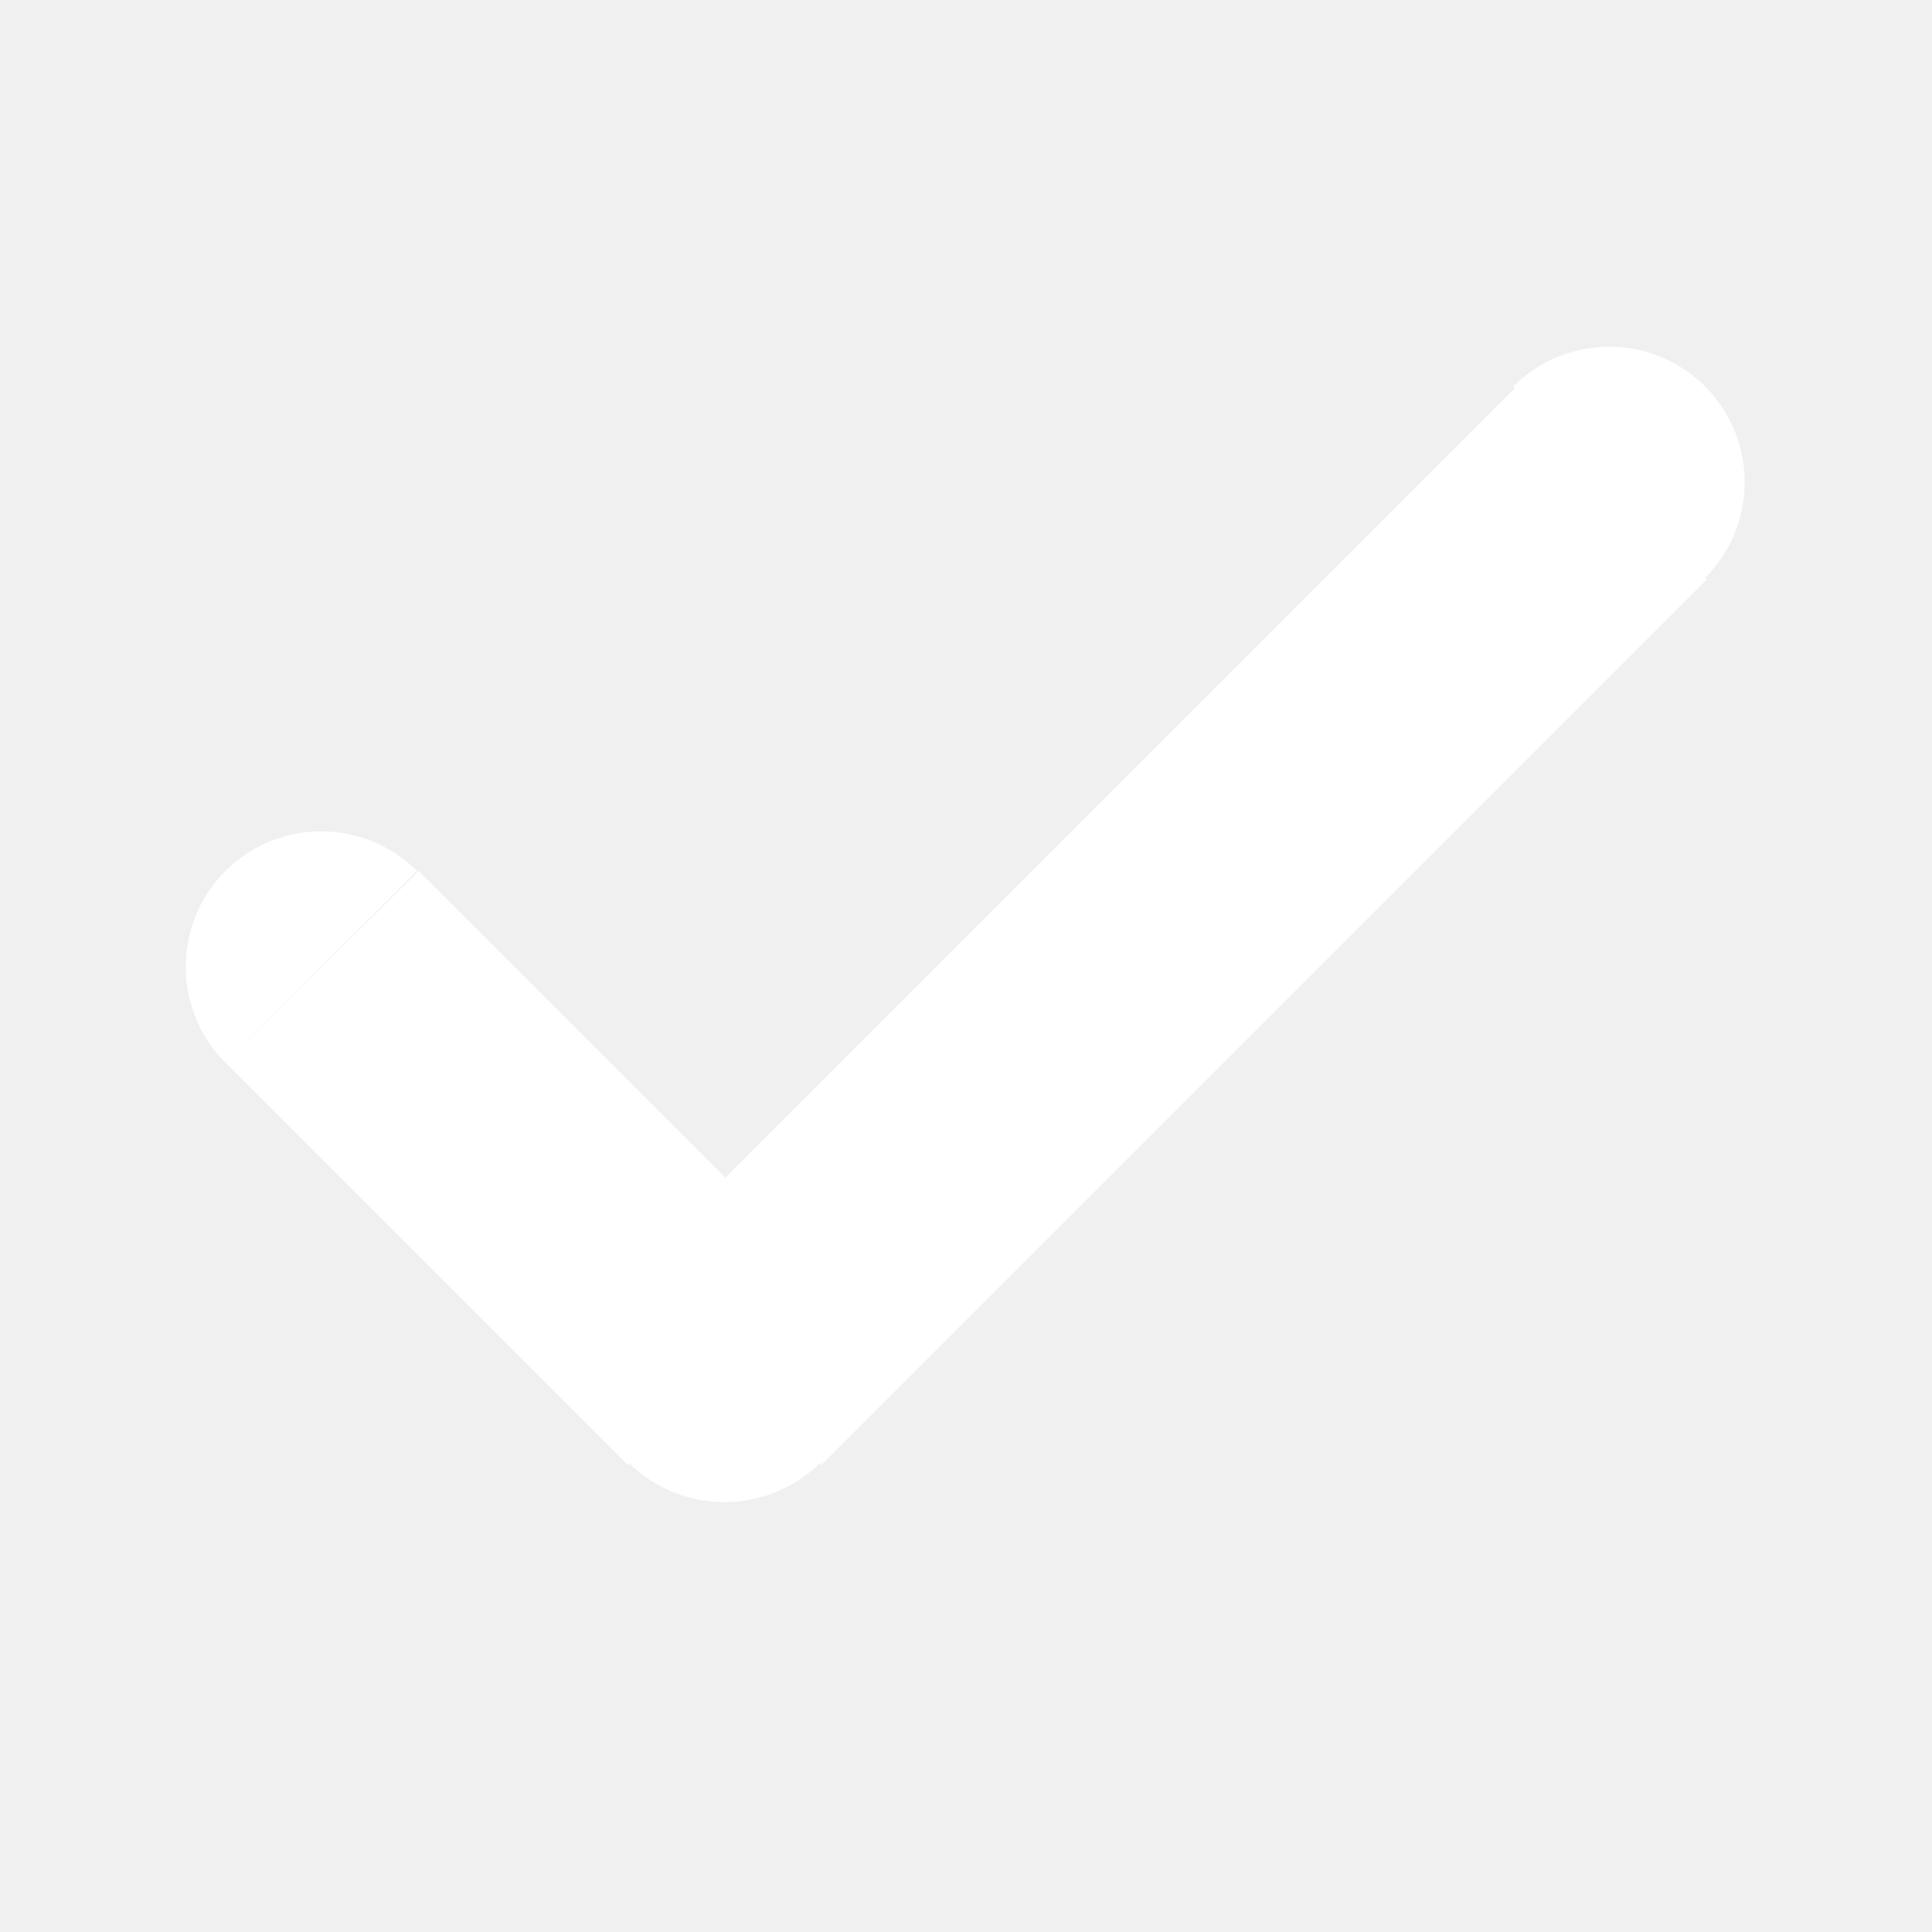
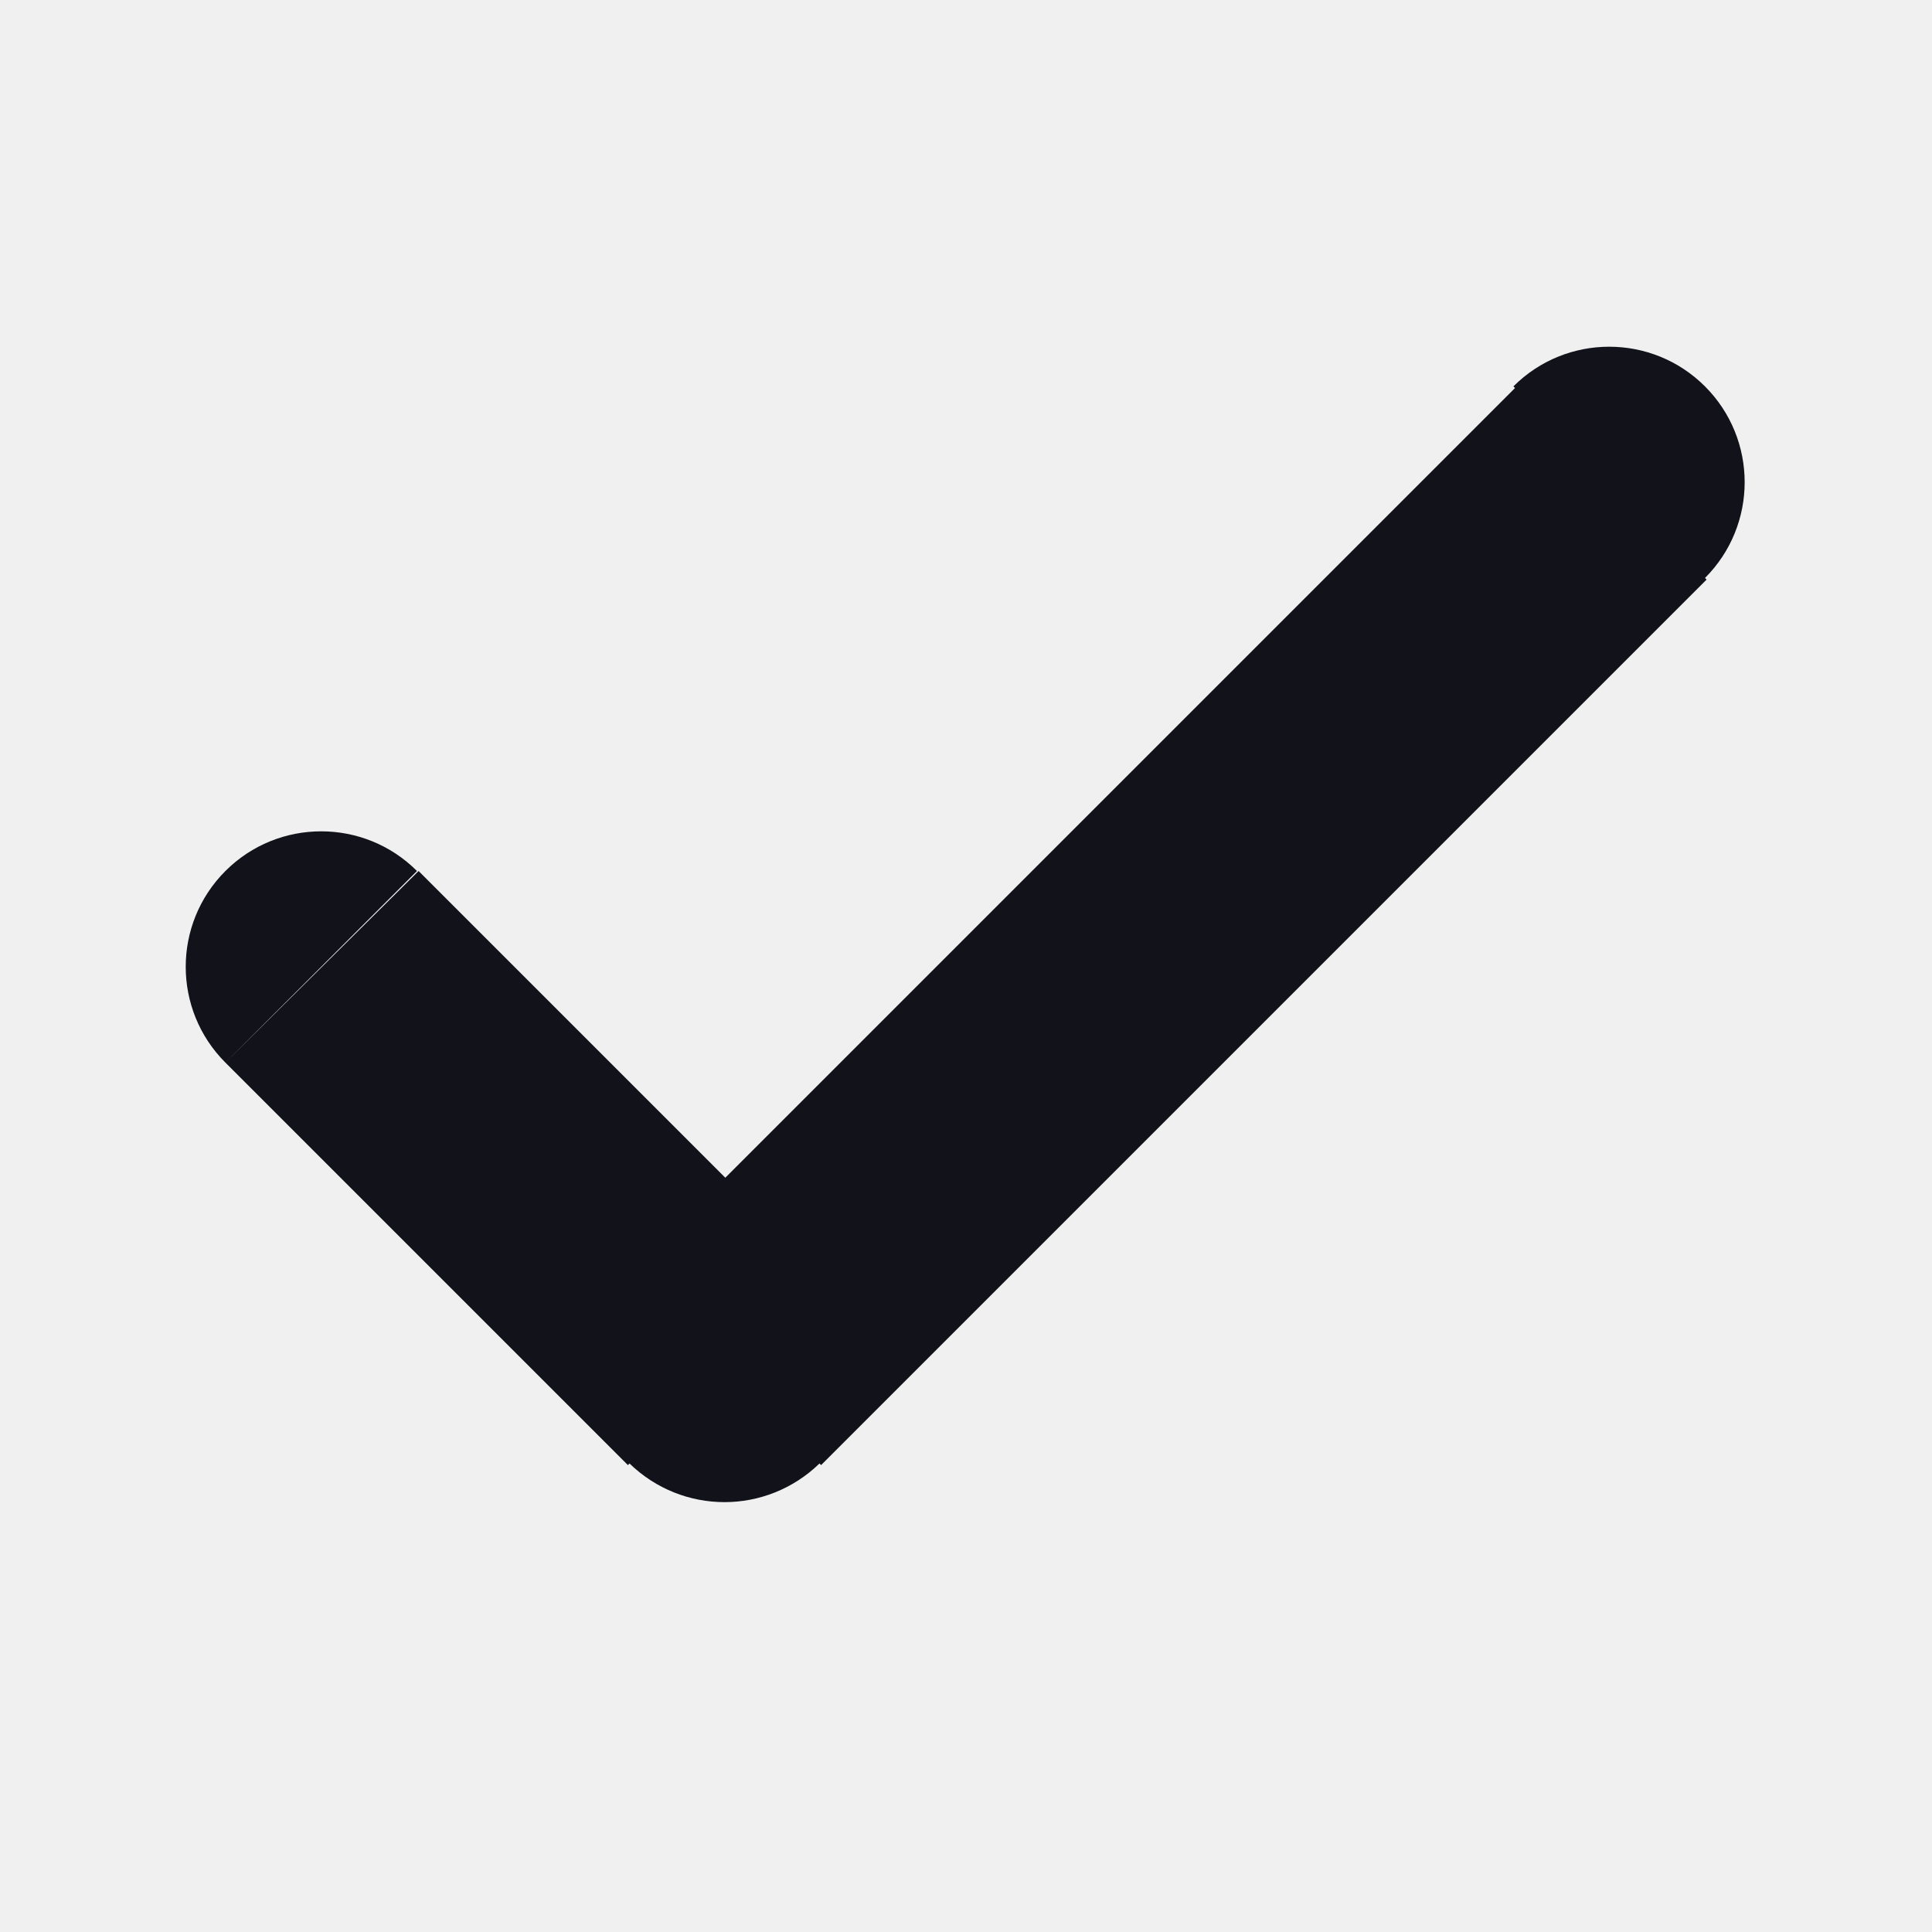
<svg xmlns="http://www.w3.org/2000/svg" fill="none" aria-hidden="true" viewBox="0 0 12 12">
-   <path fill="#fff" d="M10.59 3.59A.83.83 0 1 0 9.4 2.4zM4.5 8.5l-.59.59c.33.32.85.32 1.18 0zM2.59 5.41A.83.83 0 1 0 1.4 6.6zm6.82-3-5.5 5.5L5.1 9.1l5.5-5.5zM5.1 7.91l-2.5-2.5L1.4 6.6l2.5 2.5z" />
+   <path fill="#12131a" d="M10.59 3.59A.83.83 0 1 0 9.4 2.4zM4.5 8.5l-.59.59c.33.32.85.32 1.18 0zM2.59 5.41A.83.83 0 1 0 1.4 6.6zm6.82-3-5.5 5.5L5.1 9.1l5.5-5.5zM5.1 7.91l-2.5-2.5L1.4 6.6l2.5 2.5z" />
</svg>
